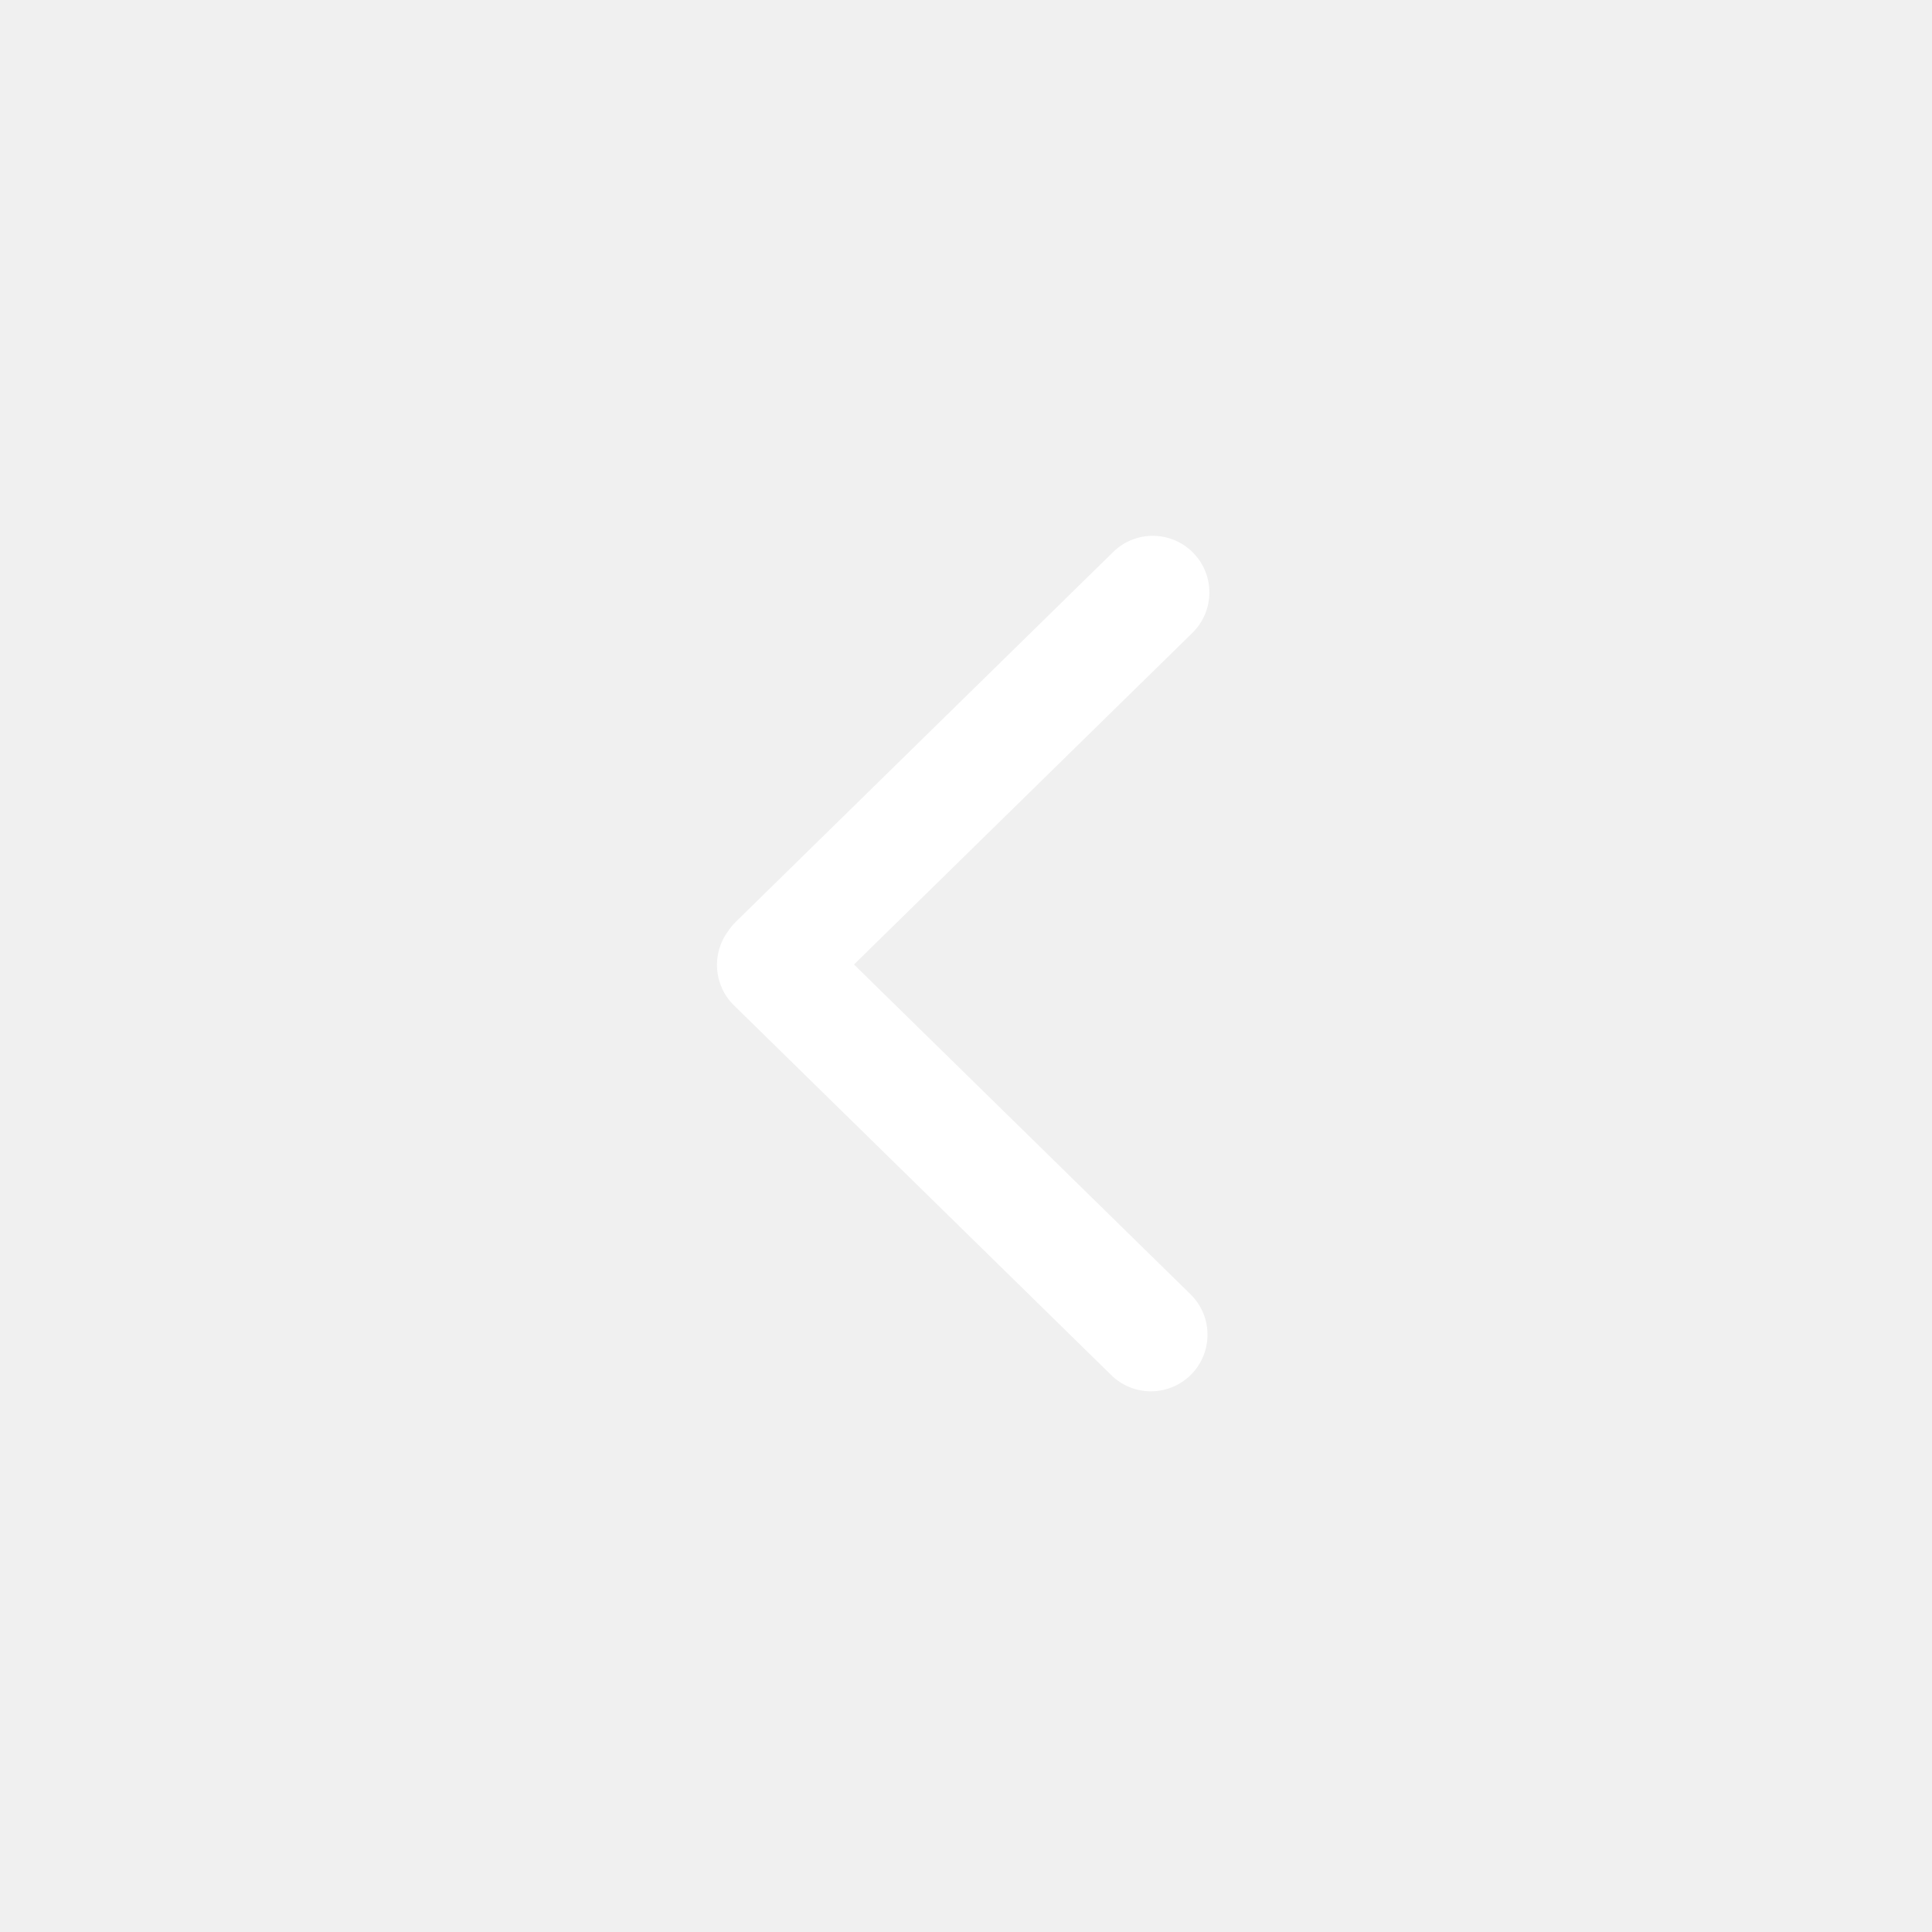
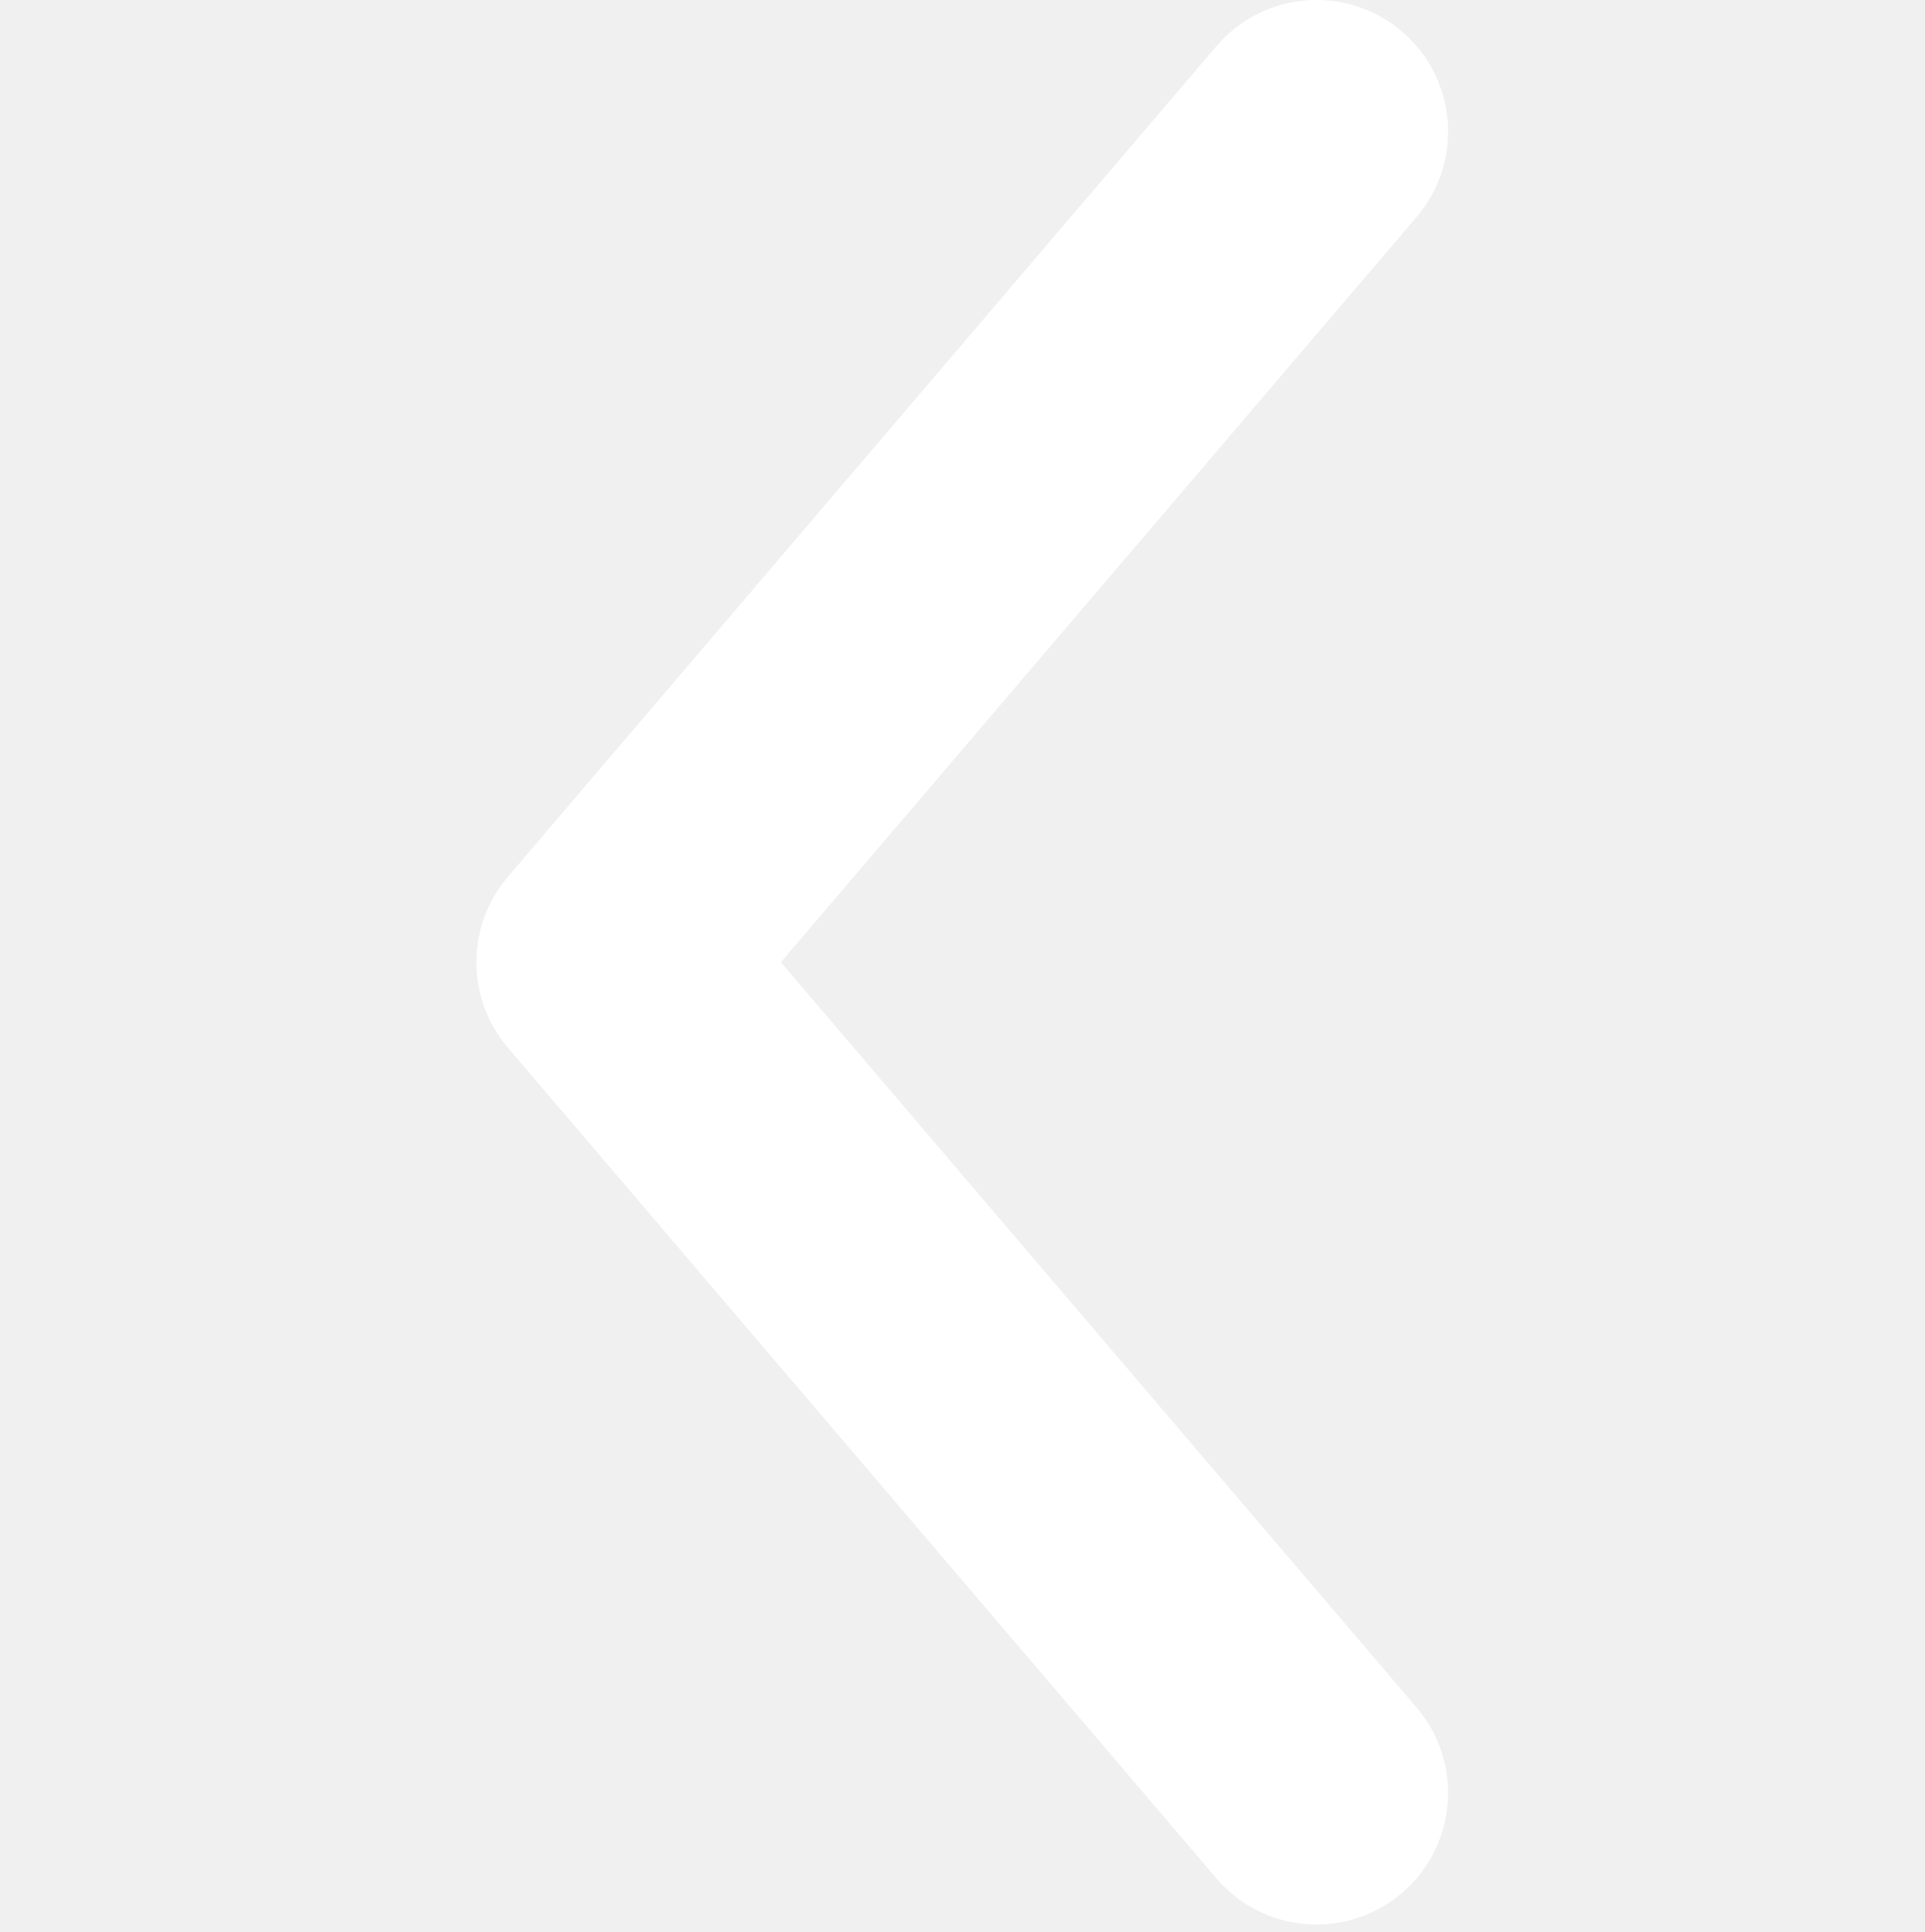
- <svg xmlns="http://www.w3.org/2000/svg" width="256" height="256" viewBox="0 0 256 256" fill="none">
-   <path fill-rule="evenodd" clip-rule="evenodd" d="M147.251 182.213C150.209 185.112 154.957 185.064 157.857 182.106C160.756 179.148 160.708 174.399 157.749 171.5L113.158 127.8L157.999 83.856C160.957 80.957 161.005 76.209 158.106 73.25C155.207 70.292 150.458 70.244 147.5 73.143L97.5 122.143C97.107 122.529 96.765 122.947 96.475 123.389C94.273 126.351 94.541 130.558 97.251 133.213L147.251 182.213Z" fill="white" />
+ <svg xmlns="http://www.w3.org/2000/svg" width="256" height="257" viewBox="0 0 256 257" fill="none">
+   <path d="M63.375 128.256C63.376 128.298 63.377 128.339 63.378 128.381C63.38 128.459 63.382 128.537 63.385 128.615C63.389 128.725 63.394 128.834 63.4 128.944C63.4 128.954 63.4 128.964 63.401 128.975C63.407 129.093 63.415 129.211 63.424 129.328C63.426 129.359 63.428 129.39 63.431 129.421C63.575 131.204 63.992 132.973 64.688 134.662C64.694 134.679 64.701 134.695 64.708 134.711C64.756 134.825 64.804 134.939 64.854 135.052C64.862 135.071 64.871 135.091 64.879 135.111C64.921 135.204 64.963 135.297 65.006 135.39C65.032 135.445 65.057 135.499 65.083 135.554C65.118 135.626 65.153 135.698 65.189 135.77C65.223 135.839 65.259 135.908 65.294 135.978C65.315 136.017 65.335 136.057 65.356 136.097C65.987 137.309 66.768 138.458 67.697 139.518L161.816 249.861C168.088 257.214 179.133 258.09 186.487 251.819C193.84 245.546 194.717 234.5 188.445 227.147L103.874 128L188.445 28.858C194.717 21.504 193.841 10.458 186.488 4.186C179.134 -2.086 168.089 -1.21 161.817 6.143L67.666 116.516C66.844 117.459 66.139 118.472 65.551 119.537C65.54 119.557 65.53 119.577 65.52 119.596C65.487 119.655 65.455 119.714 65.423 119.774L65.335 119.941C65.319 119.973 65.303 120.005 65.286 120.037C65.252 120.104 65.218 120.171 65.185 120.238C65.147 120.315 65.109 120.391 65.073 120.468C65.054 120.508 65.035 120.547 65.017 120.587C64.972 120.683 64.928 120.779 64.885 120.875C64.874 120.901 64.862 120.927 64.851 120.952C63.937 123.027 63.451 125.233 63.382 127.444C63.382 127.453 63.381 127.462 63.381 127.472C63.373 127.733 63.371 127.995 63.375 128.256Z" fill="white" />
</svg>
